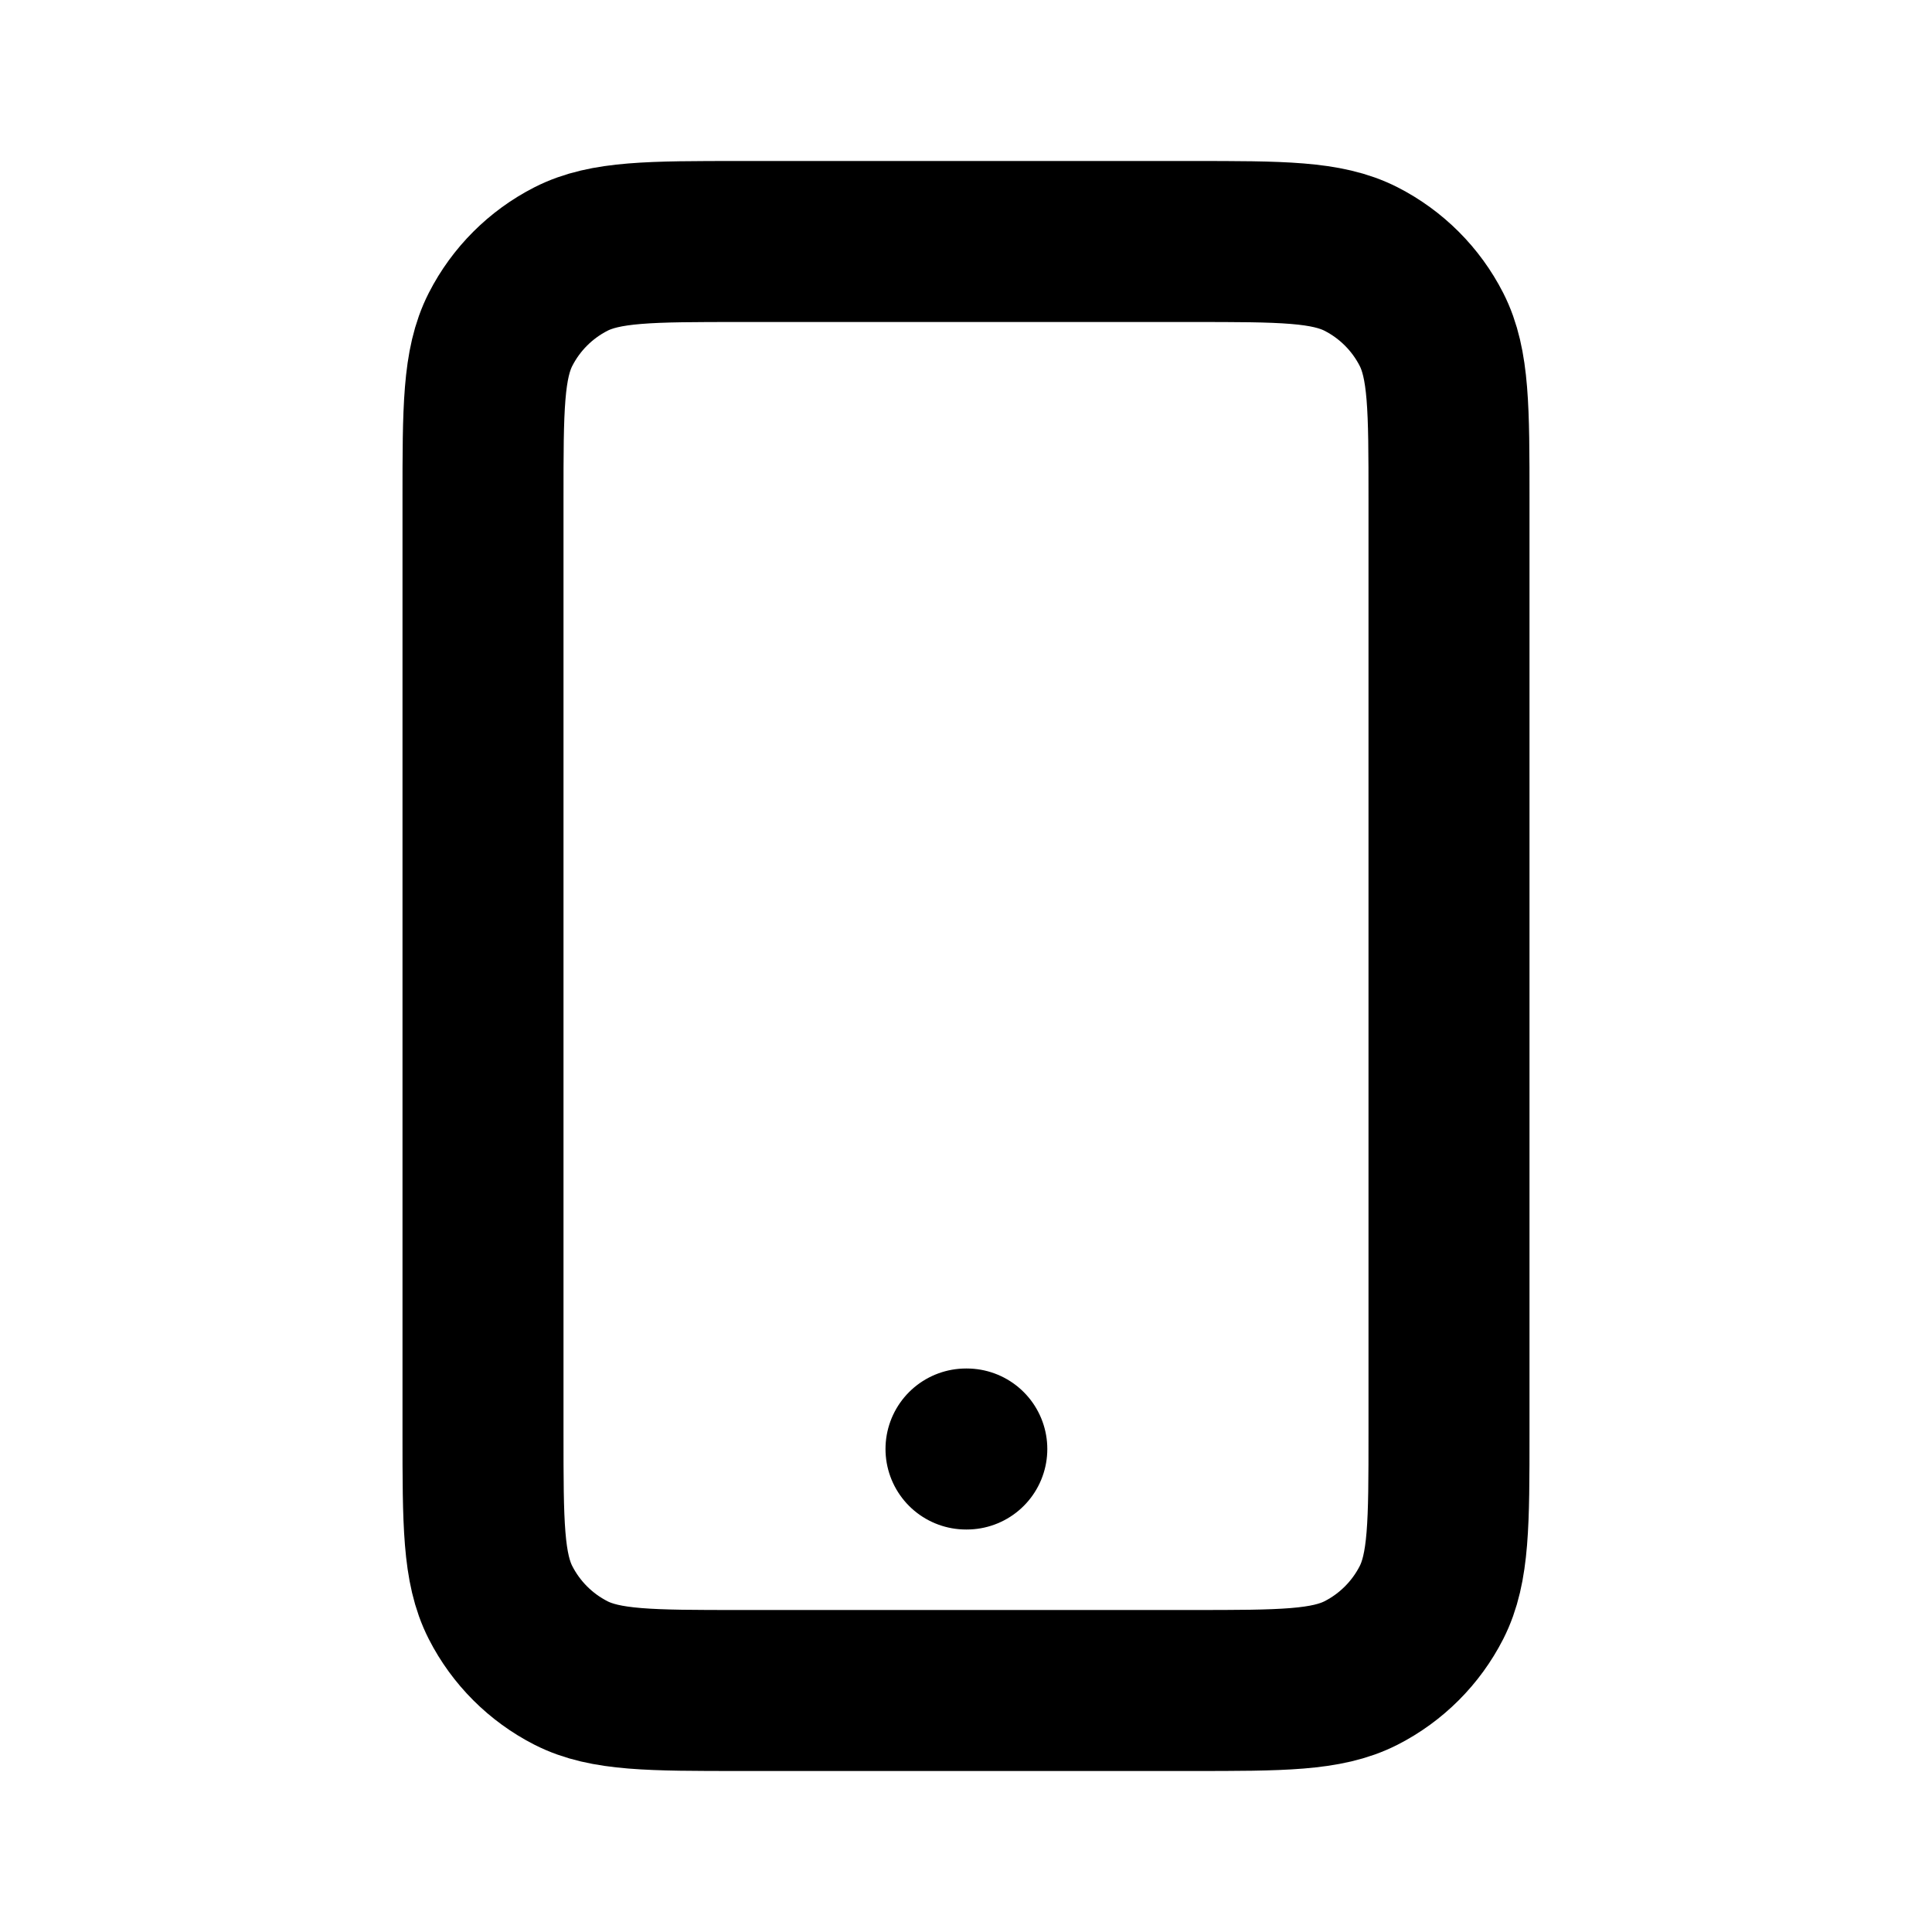
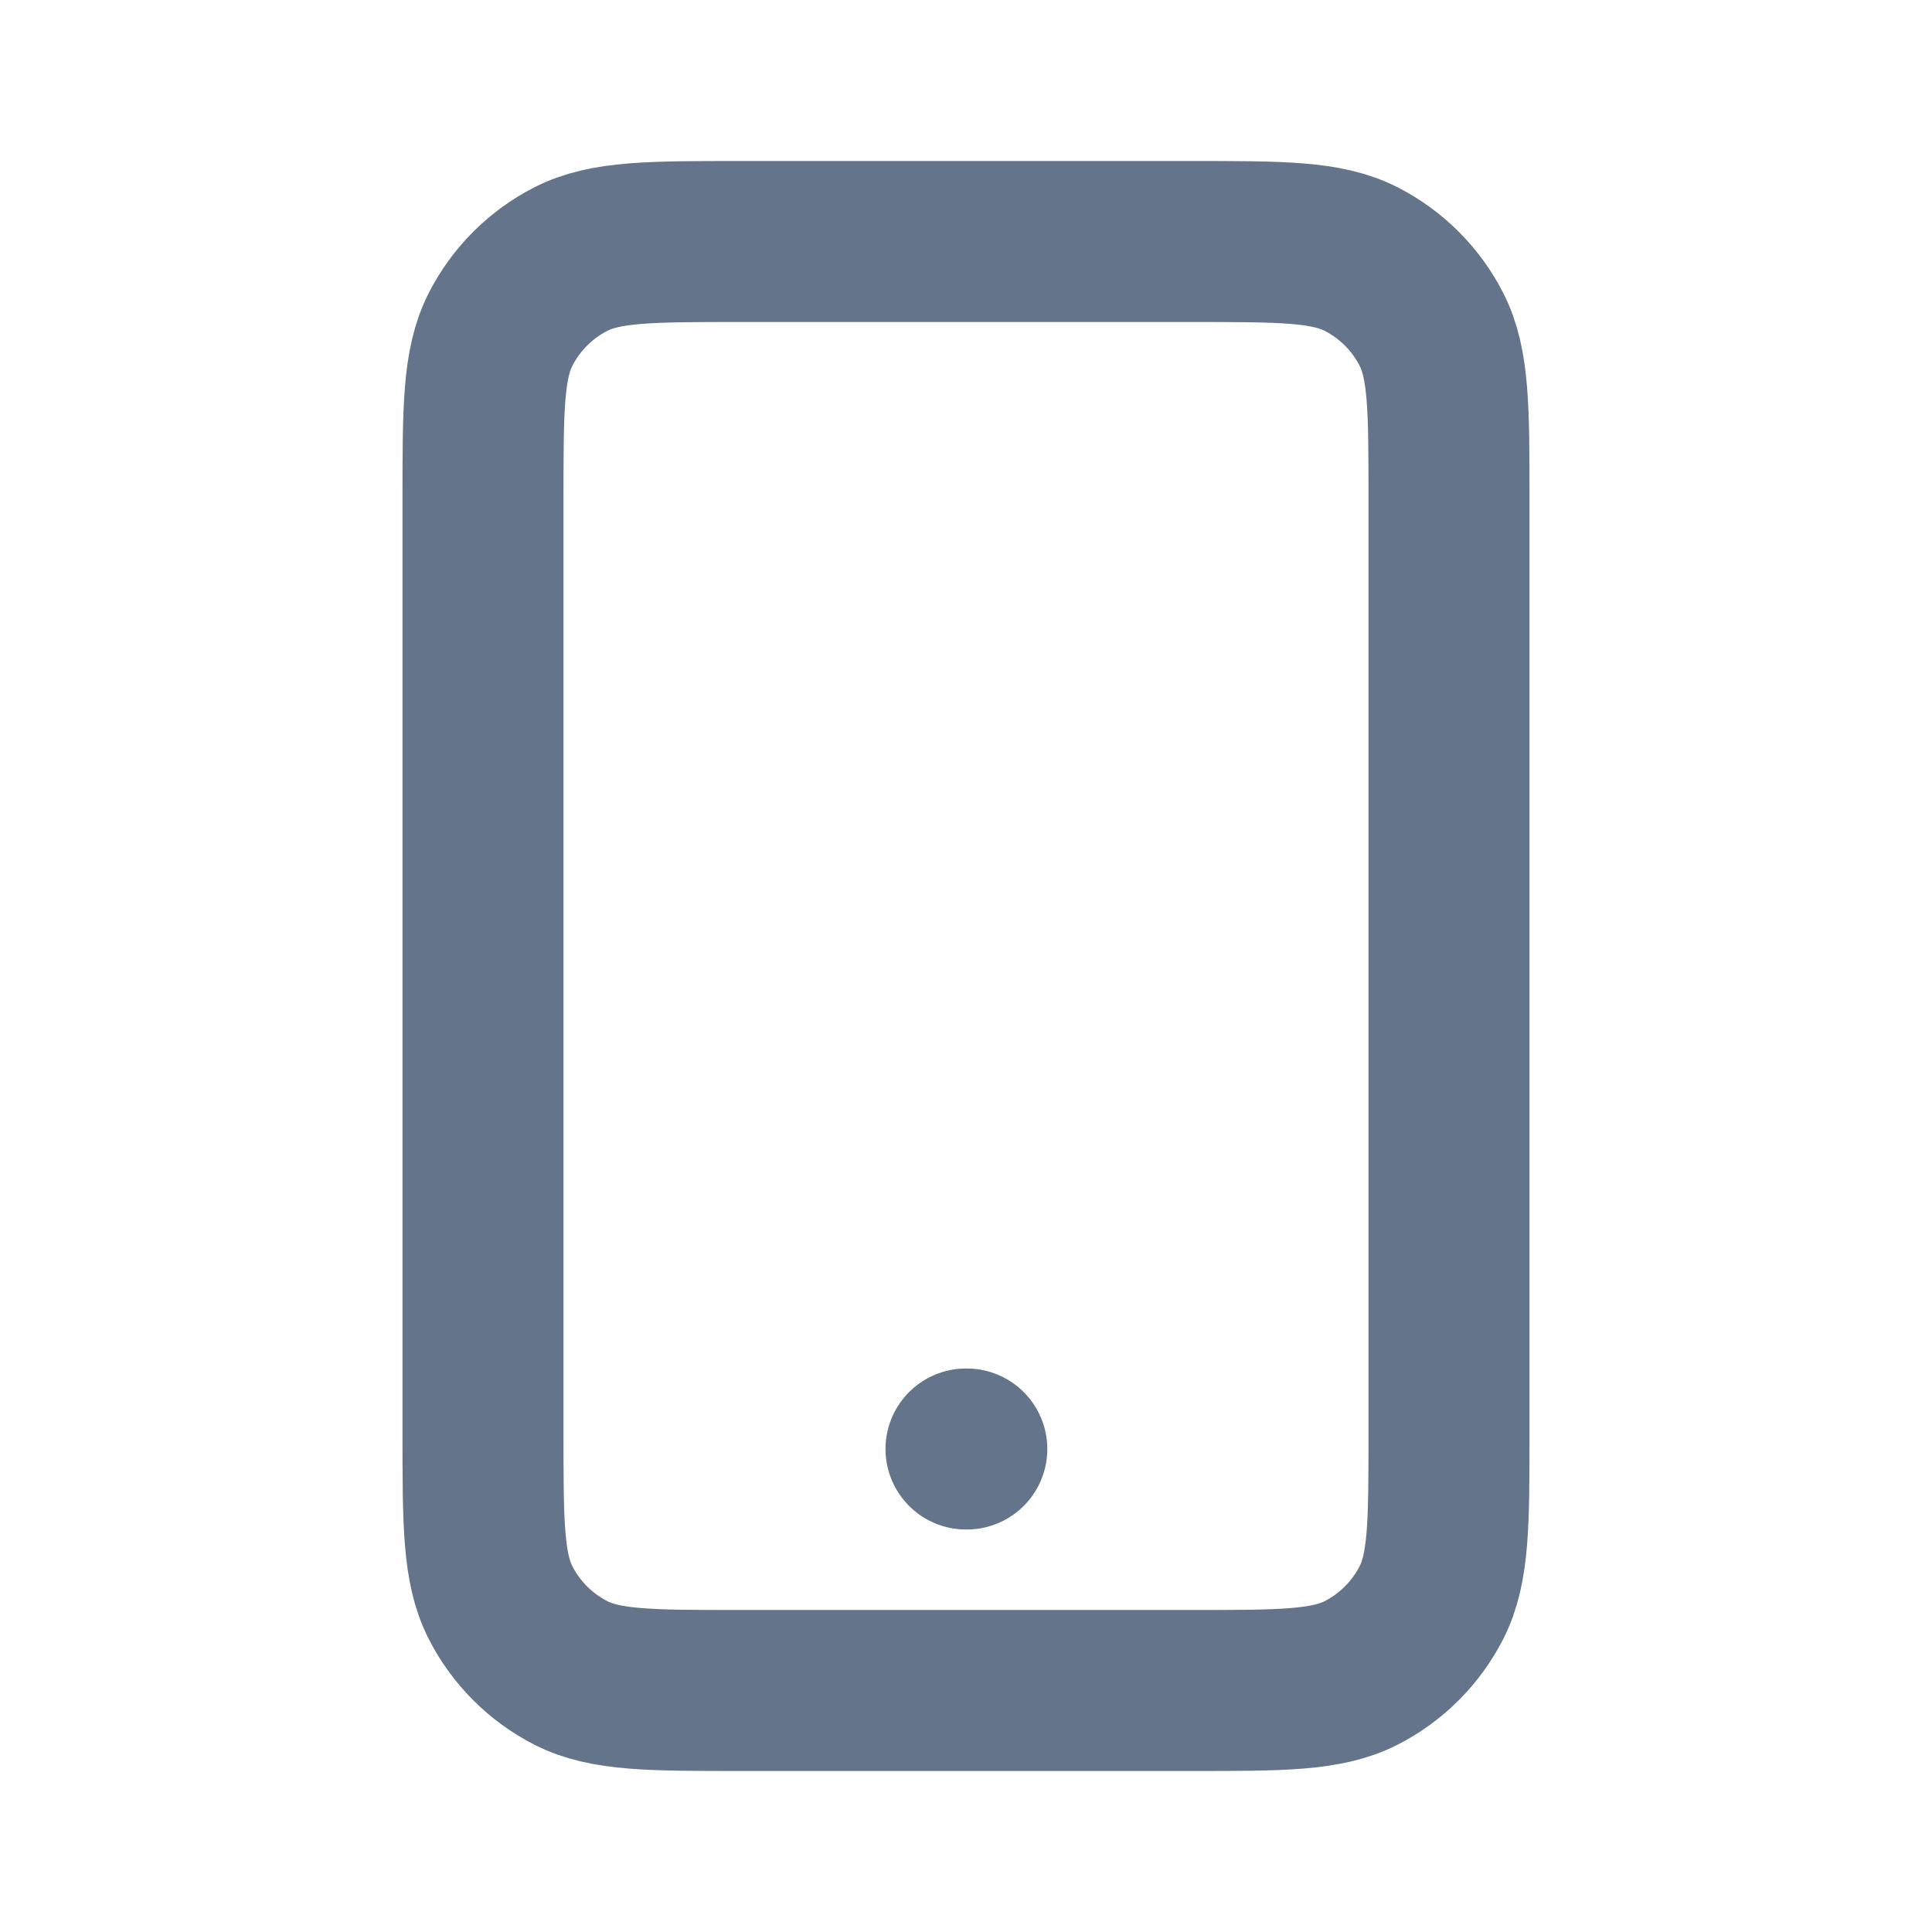
<svg xmlns="http://www.w3.org/2000/svg" width="800px" height="800px" viewBox="0 0 24 24" fill="none">
-   <path d="M12 18H12.01M9.2 21H14.8C15.92 21 16.48 21 16.908 20.782C17.284 20.59 17.59 20.284 17.782 19.908C18 19.48 18 18.92 18 17.8V6.2C18 5.08 18 4.52 17.782 4.092C17.59 3.716 17.284 3.41 16.908 3.218C16.48 3 15.92 3 14.8 3H9.2C8.08 3 7.52 3 7.092 3.218C6.716 3.41 6.41 3.716 6.218 4.092C6 4.52 6 5.08 6 6.2V17.8C6 18.92 6 19.48 6.218 19.908C6.41 20.284 6.716 20.59 7.092 20.782C7.52 21 8.08 21 9.2 21Z" stroke="#000000" stroke-width="2" stroke-linecap="round" stroke-linejoin="round" />
+   <path d="M12 18H12.01M9.2 21H14.8C15.92 21 16.48 21 16.908 20.782C17.284 20.59 17.59 20.284 17.782 19.908C18 19.48 18 18.92 18 17.8V6.2C18 5.08 18 4.52 17.782 4.092C17.59 3.716 17.284 3.41 16.908 3.218C16.48 3 15.92 3 14.8 3H9.2C8.08 3 7.52 3 7.092 3.218C6.716 3.41 6.41 3.716 6.218 4.092C6 4.52 6 5.08 6 6.2V17.8C6 18.92 6 19.48 6.218 19.908C6.41 20.284 6.716 20.59 7.092 20.782C7.52 21 8.08 21 9.2 21Z" stroke="#64748b" stroke-width="2" stroke-linecap="round" stroke-linejoin="round" />
</svg>
